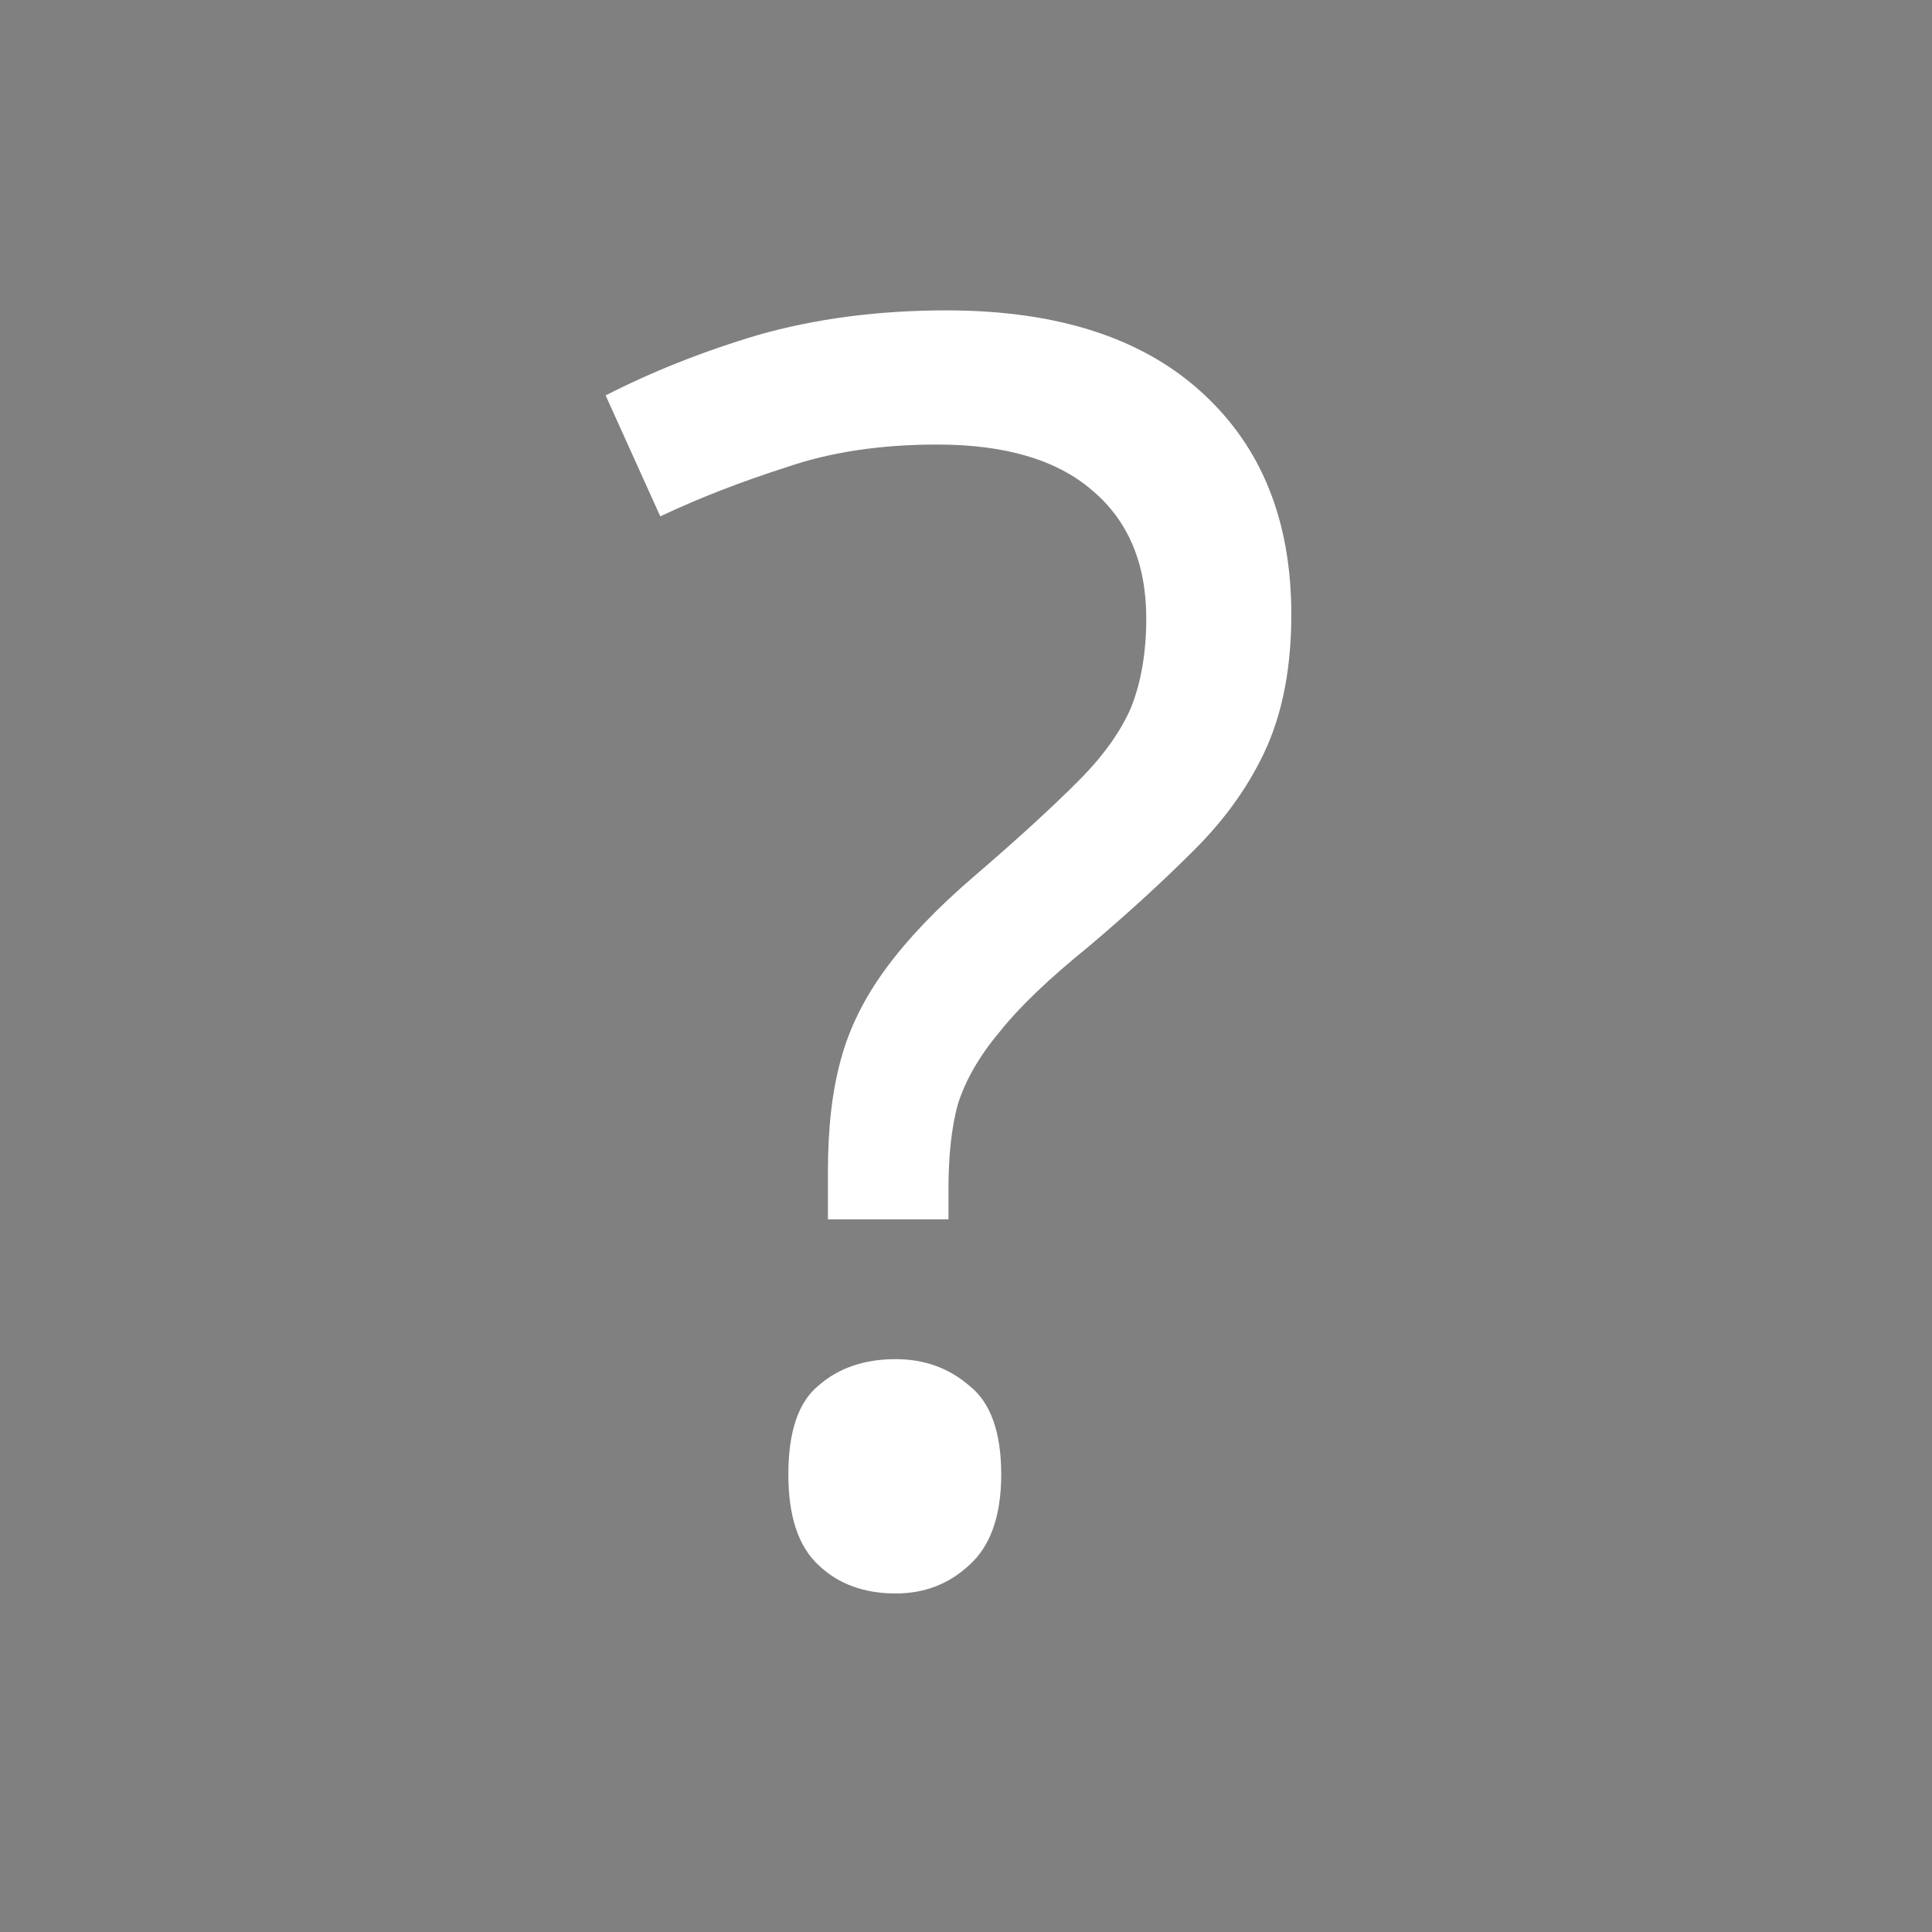
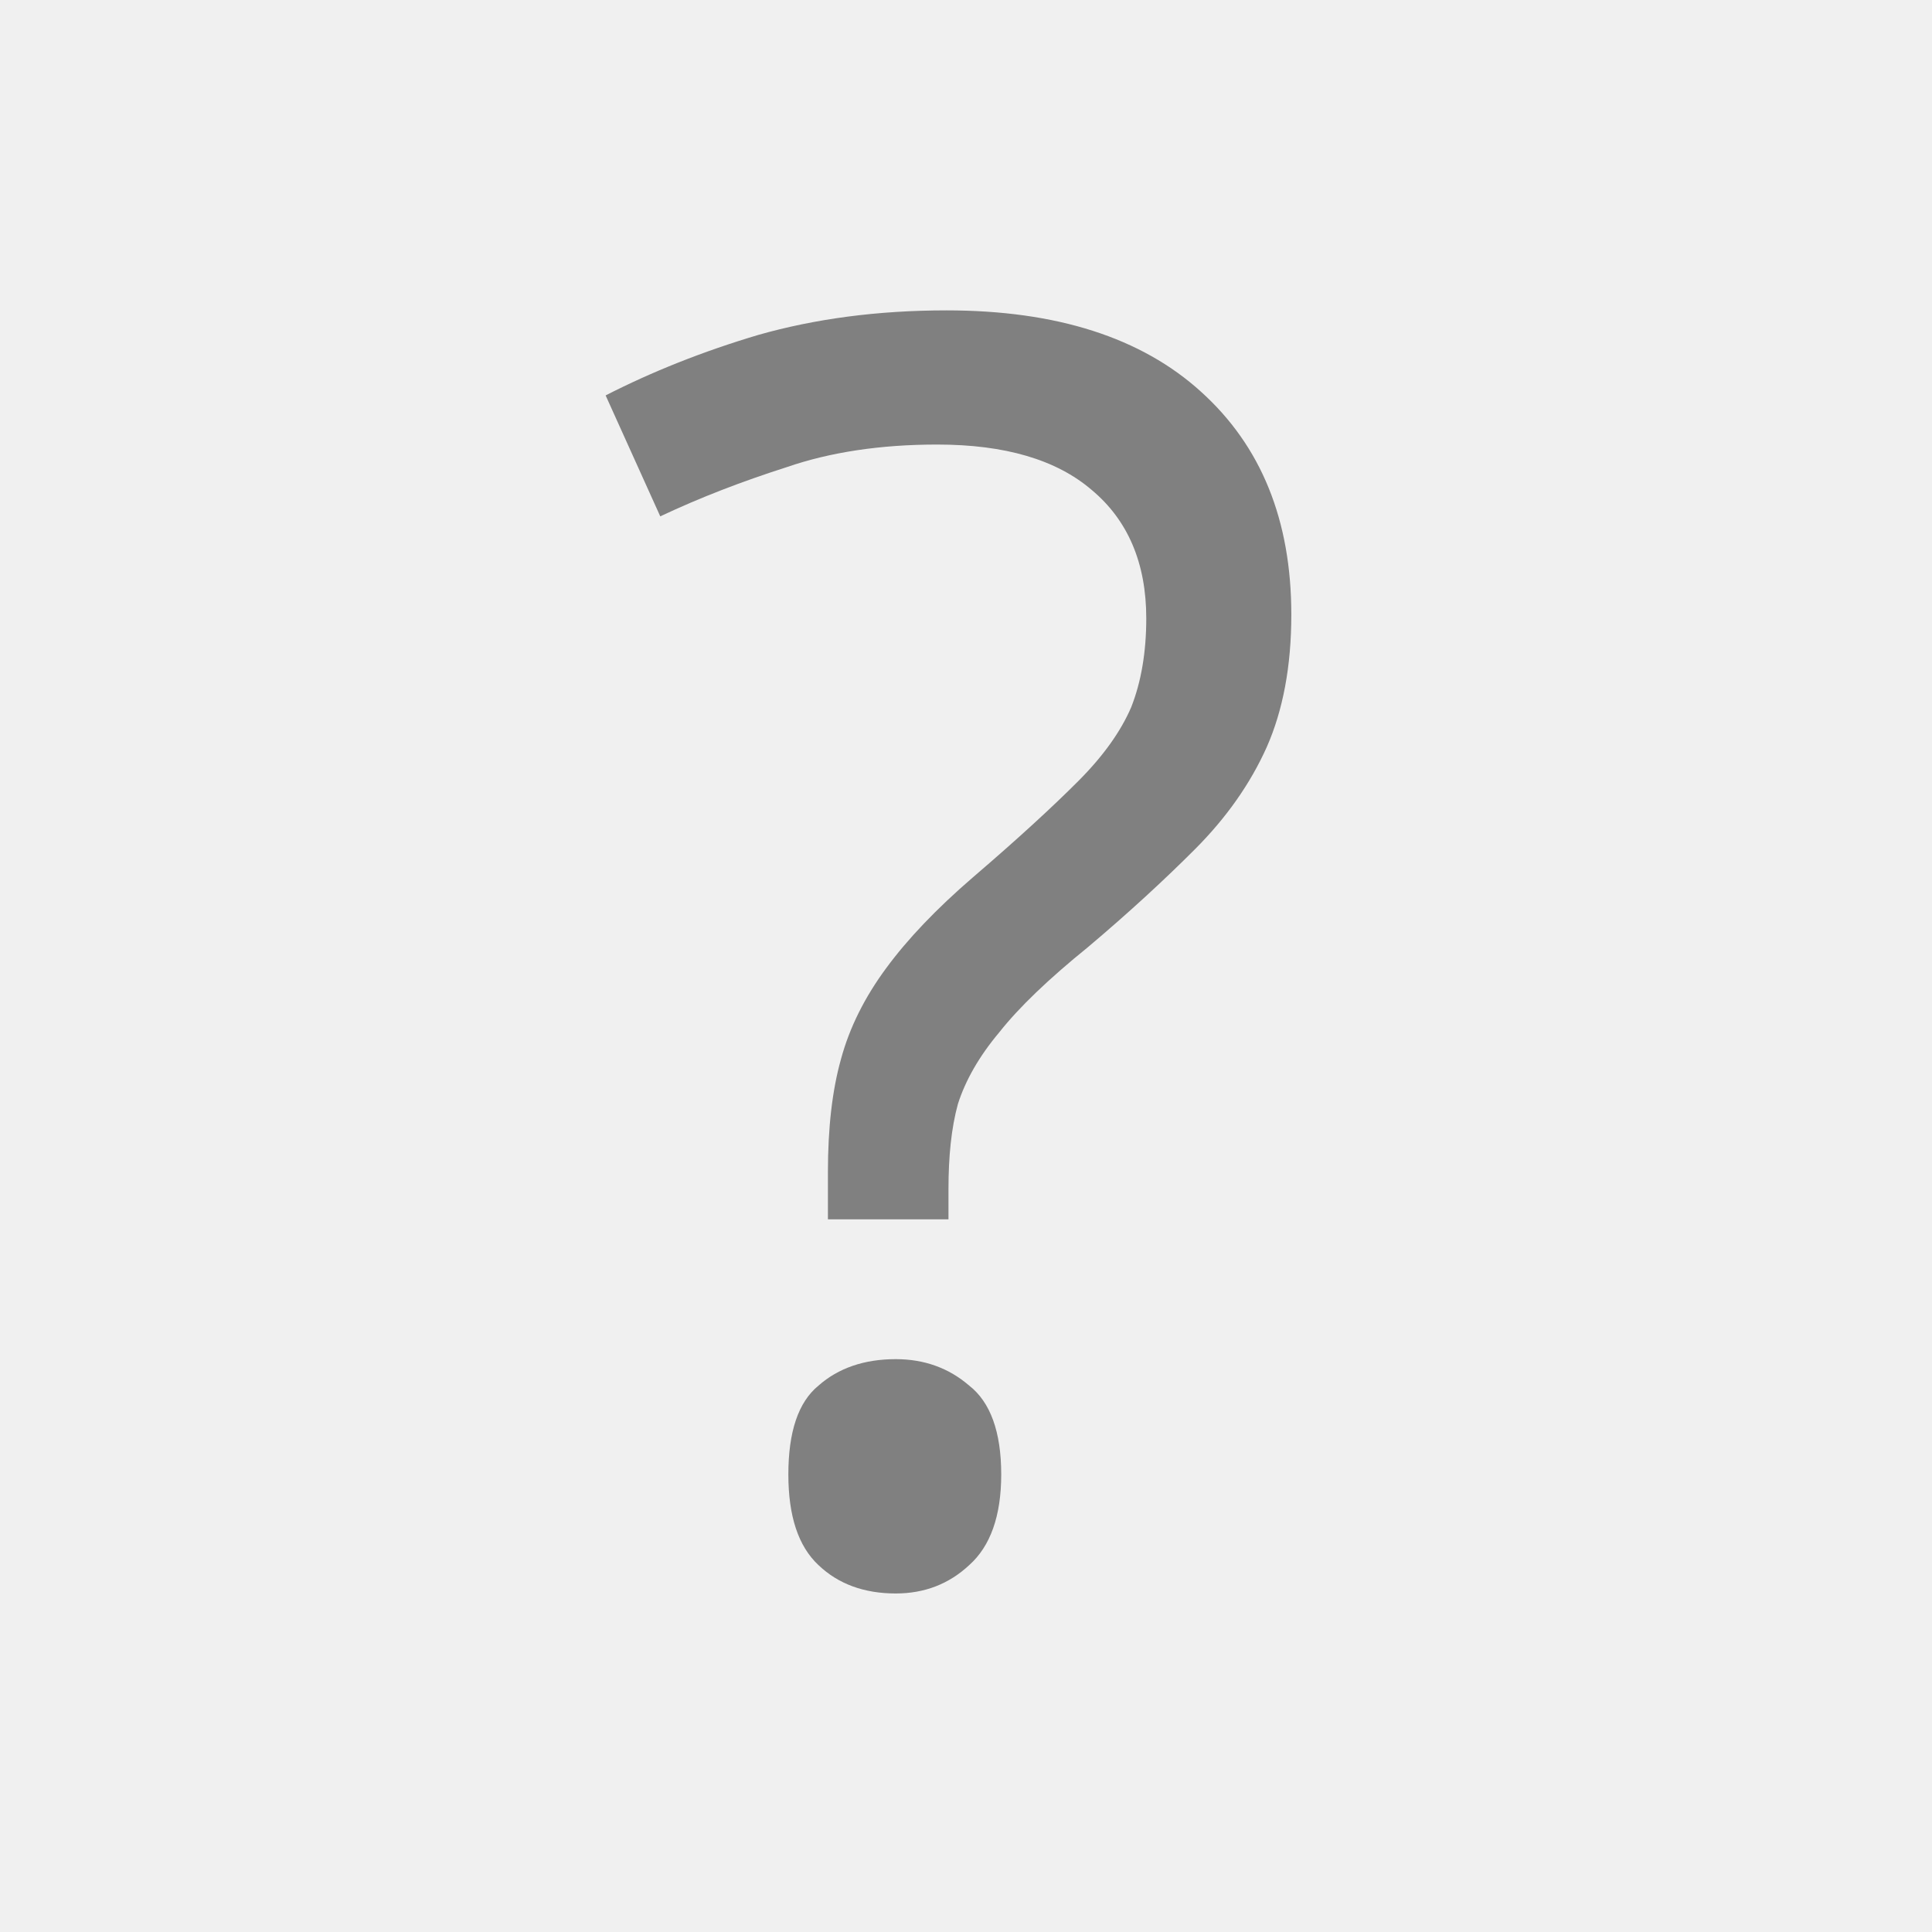
<svg xmlns="http://www.w3.org/2000/svg" height="16" width="16" version="1.1" id="svg8">
  <defs id="defs12">
    <filter style="color-interpolation-filters:sRGB" id="filter1104">
      <feFlood flood-opacity="1" flood-color="rgb(0,0,0)" result="flood" id="feFlood1094" />
      <feComposite in="flood" in2="SourceGraphic" operator="in" result="composite1" id="feComposite1096" />
      <feGaussianBlur in="composite1" stdDeviation="5" result="blur" id="feGaussianBlur1098" />
      <feOffset dx="6" dy="6" result="offset" id="feOffset1100" />
      <feComposite in="SourceGraphic" in2="offset" operator="over" result="composite2" id="feComposite1102" />
    </filter>
  </defs>
  <g id="layer1">
-     <rect style="opacity:1;fill:#808080;fill-opacity:1;stroke:none;stroke-width:3;stroke-miterlimit:4;stroke-dasharray:none;stroke-opacity:1" id="rect819" width="16" height="16" x="0" y="0" />
    <flowRoot xml:space="preserve" id="flowRoot846" style="font-style:normal;font-weight:normal;font-size:64px;line-height:45.35;font-family:sans-serif;letter-spacing:0px;word-spacing:0px;fill:#000000;fill-opacity:1;stroke:none">
      <flowRegion id="flowRegion848">
        <rect id="rect850" width="341.521" height="393.103" x="7.67" y="56.077" />
      </flowRegion>
      <flowPara id="flowPara852">?ssssdsfdrgegargdag?</flowPara>
    </flowRoot>
    <g id="g887" transform="translate(15.1968,11.45753)">
      <path style="display:inline;fill:#ffffff;fill-opacity:1;stroke:none;stroke-width:0.177;stroke-miterlimit:4;stroke-dasharray:none;stroke-opacity:1" d="m 7.955,3.938 c 0.711,0 1.255,0.186 1.633,0.557 0.378,0.363 0.568,0.825 0.568,1.385 0,0.28 -0.05,0.533 -0.148,0.76 C 9.917,6.858 9.8,7.05 9.656,7.217 9.52,7.376 9.336,7.566 9.102,7.785 8.761,8.103 8.506,8.393 8.34,8.658 8.173,8.915 8.102,9.233 8.125,9.611 H 7.318 C 7.303,9.46 7.297,9.353 7.297,9.293 c 0,-0.431 0.086,-0.787 0.26,-1.066 C 7.731,7.947 7.985,7.644 8.318,7.318 8.598,7.031 8.799,6.797 8.92,6.615 9.049,6.426 9.111,6.2 9.111,5.936 9.111,5.572 9.003,5.299 8.783,5.117 8.564,4.928 8.261,4.834 7.875,4.834 c -0.295,0 -0.567,0.052 -0.816,0.158 C 6.817,5.098 6.541,5.255 6.23,5.459 L 5.844,4.629 C 6.487,4.167 7.191,3.938 7.955,3.938 Z" id="path883" />
      <path style="display:inline;opacity:1;fill:#ffffff;fill-opacity:1;stroke:none;stroke-width:0.177;stroke-miterlimit:4;stroke-dasharray:none;stroke-opacity:1" d="m 7.773,10.678 c 0.204,0 0.374,0.069 0.51,0.205 0.136,0.136 0.205,0.301 0.205,0.498 0,0.189 -0.069,0.352 -0.205,0.488 C 8.147,11.998 7.978,12.062 7.773,12.062 7.569,12.062 7.398,11.998 7.262,11.869 7.133,11.733 7.07,11.57 7.07,11.381 c 0,-0.197 0.063,-0.362 0.191,-0.498 0.136,-0.136 0.307,-0.205 0.512,-0.205 z" id="path885" />
    </g>
-     <text xml:space="preserve" style="font-style:normal;font-weight:normal;font-size:23.012px;line-height:45.35;font-family:sans-serif;letter-spacing:0px;word-spacing:0px;fill:#ffffff;fill-opacity:1;stroke:none;stroke-width:0.36;" x="4.852" y="12.973" id="text906" transform="scale(0.9984348,1.001568)">
-       <tspan id="tspan904" x="4.852" y="12.973" style="font-style:normal;font-variant:normal;font-weight:normal;font-stretch:normal;font-size:14.367px;font-family:'Star Labs';-inkscape-font-specification:'Star Labs';fill:#ffffff;stroke-width:0.36;">?</tspan>
+     <text xml:space="preserve" style="font-style:normal;font-weight:normal;font-size:23.012px;line-height:45.35;font-family:sans-serif;letter-spacing:0px;word-spacing:0px;fill:#808080;fill-opacity:1;stroke:none;stroke-width:0.36" x="4.852" y="12.973" id="text906" transform="scale(0.9984348,1.001568)">
+       <tspan id="tspan904" x="4.852" y="12.973" style="font-style:normal;font-variant:normal;font-weight:normal;font-stretch:normal;font-size:14.367px;font-family:'Star Labs';-inkscape-font-specification:'Star Labs';fill:#808080;fill-opacity:1;stroke-width:0.36">?</tspan>
    </text>
  </g>
</svg>
